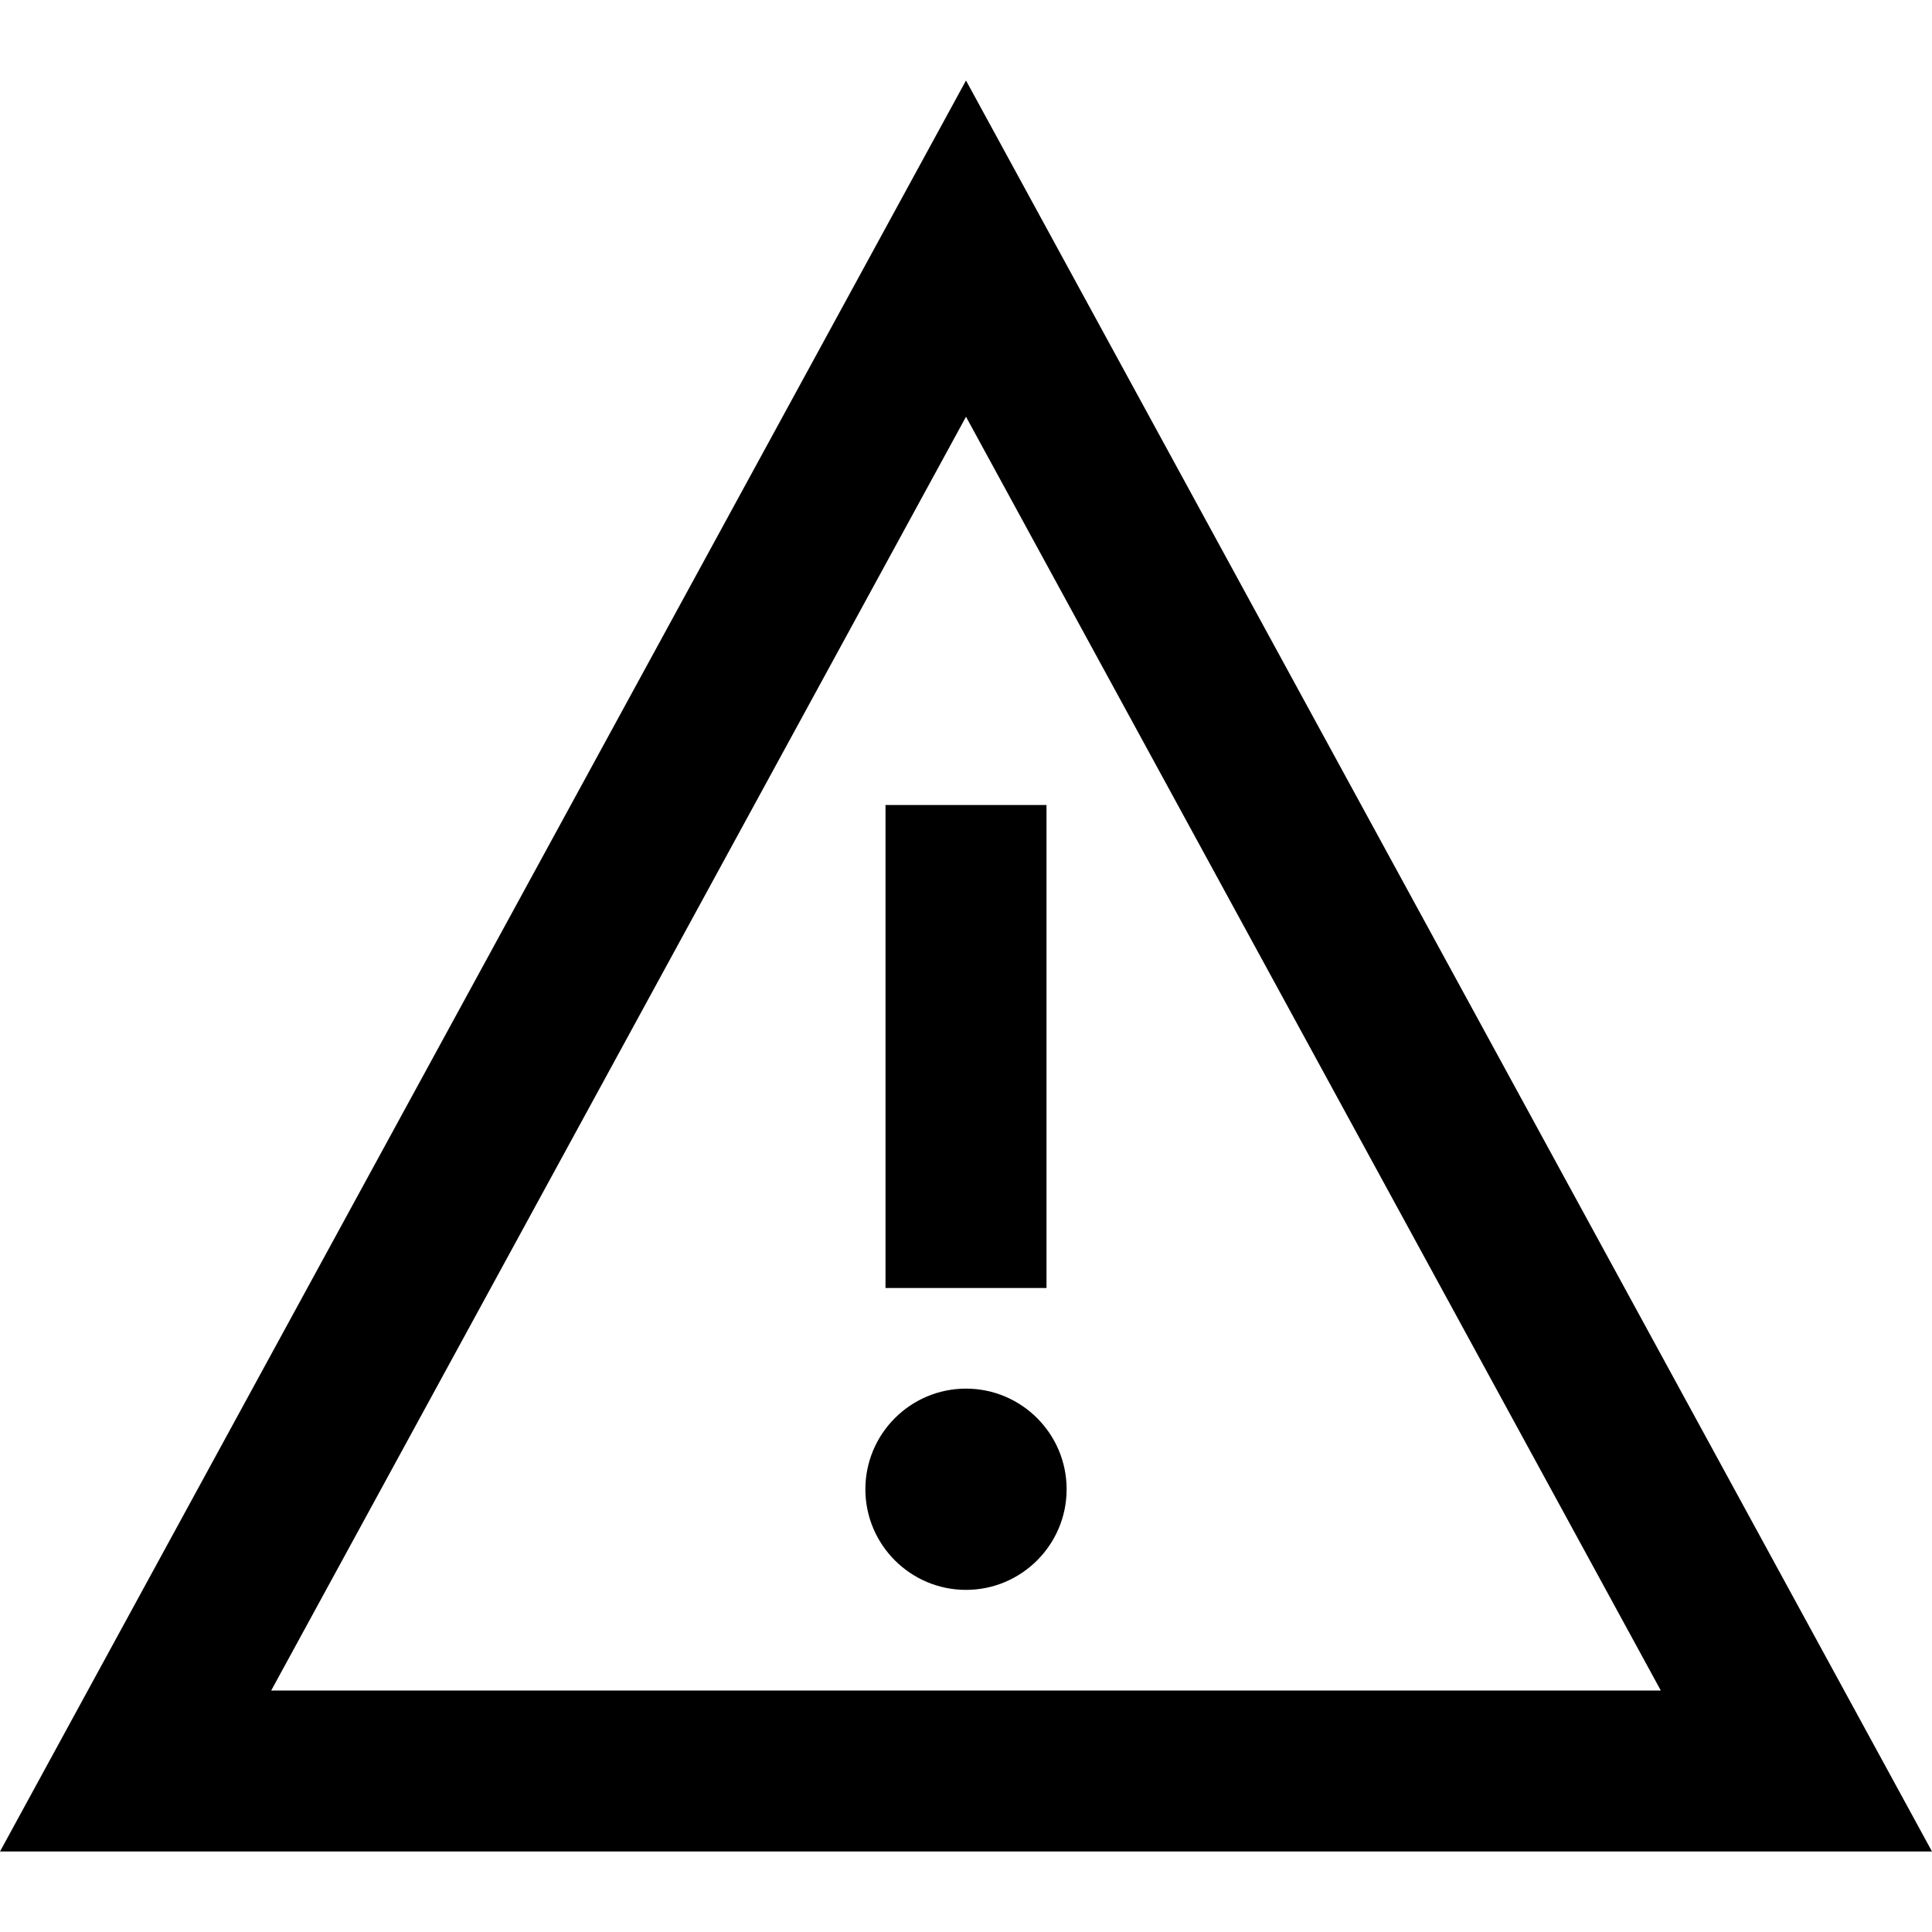
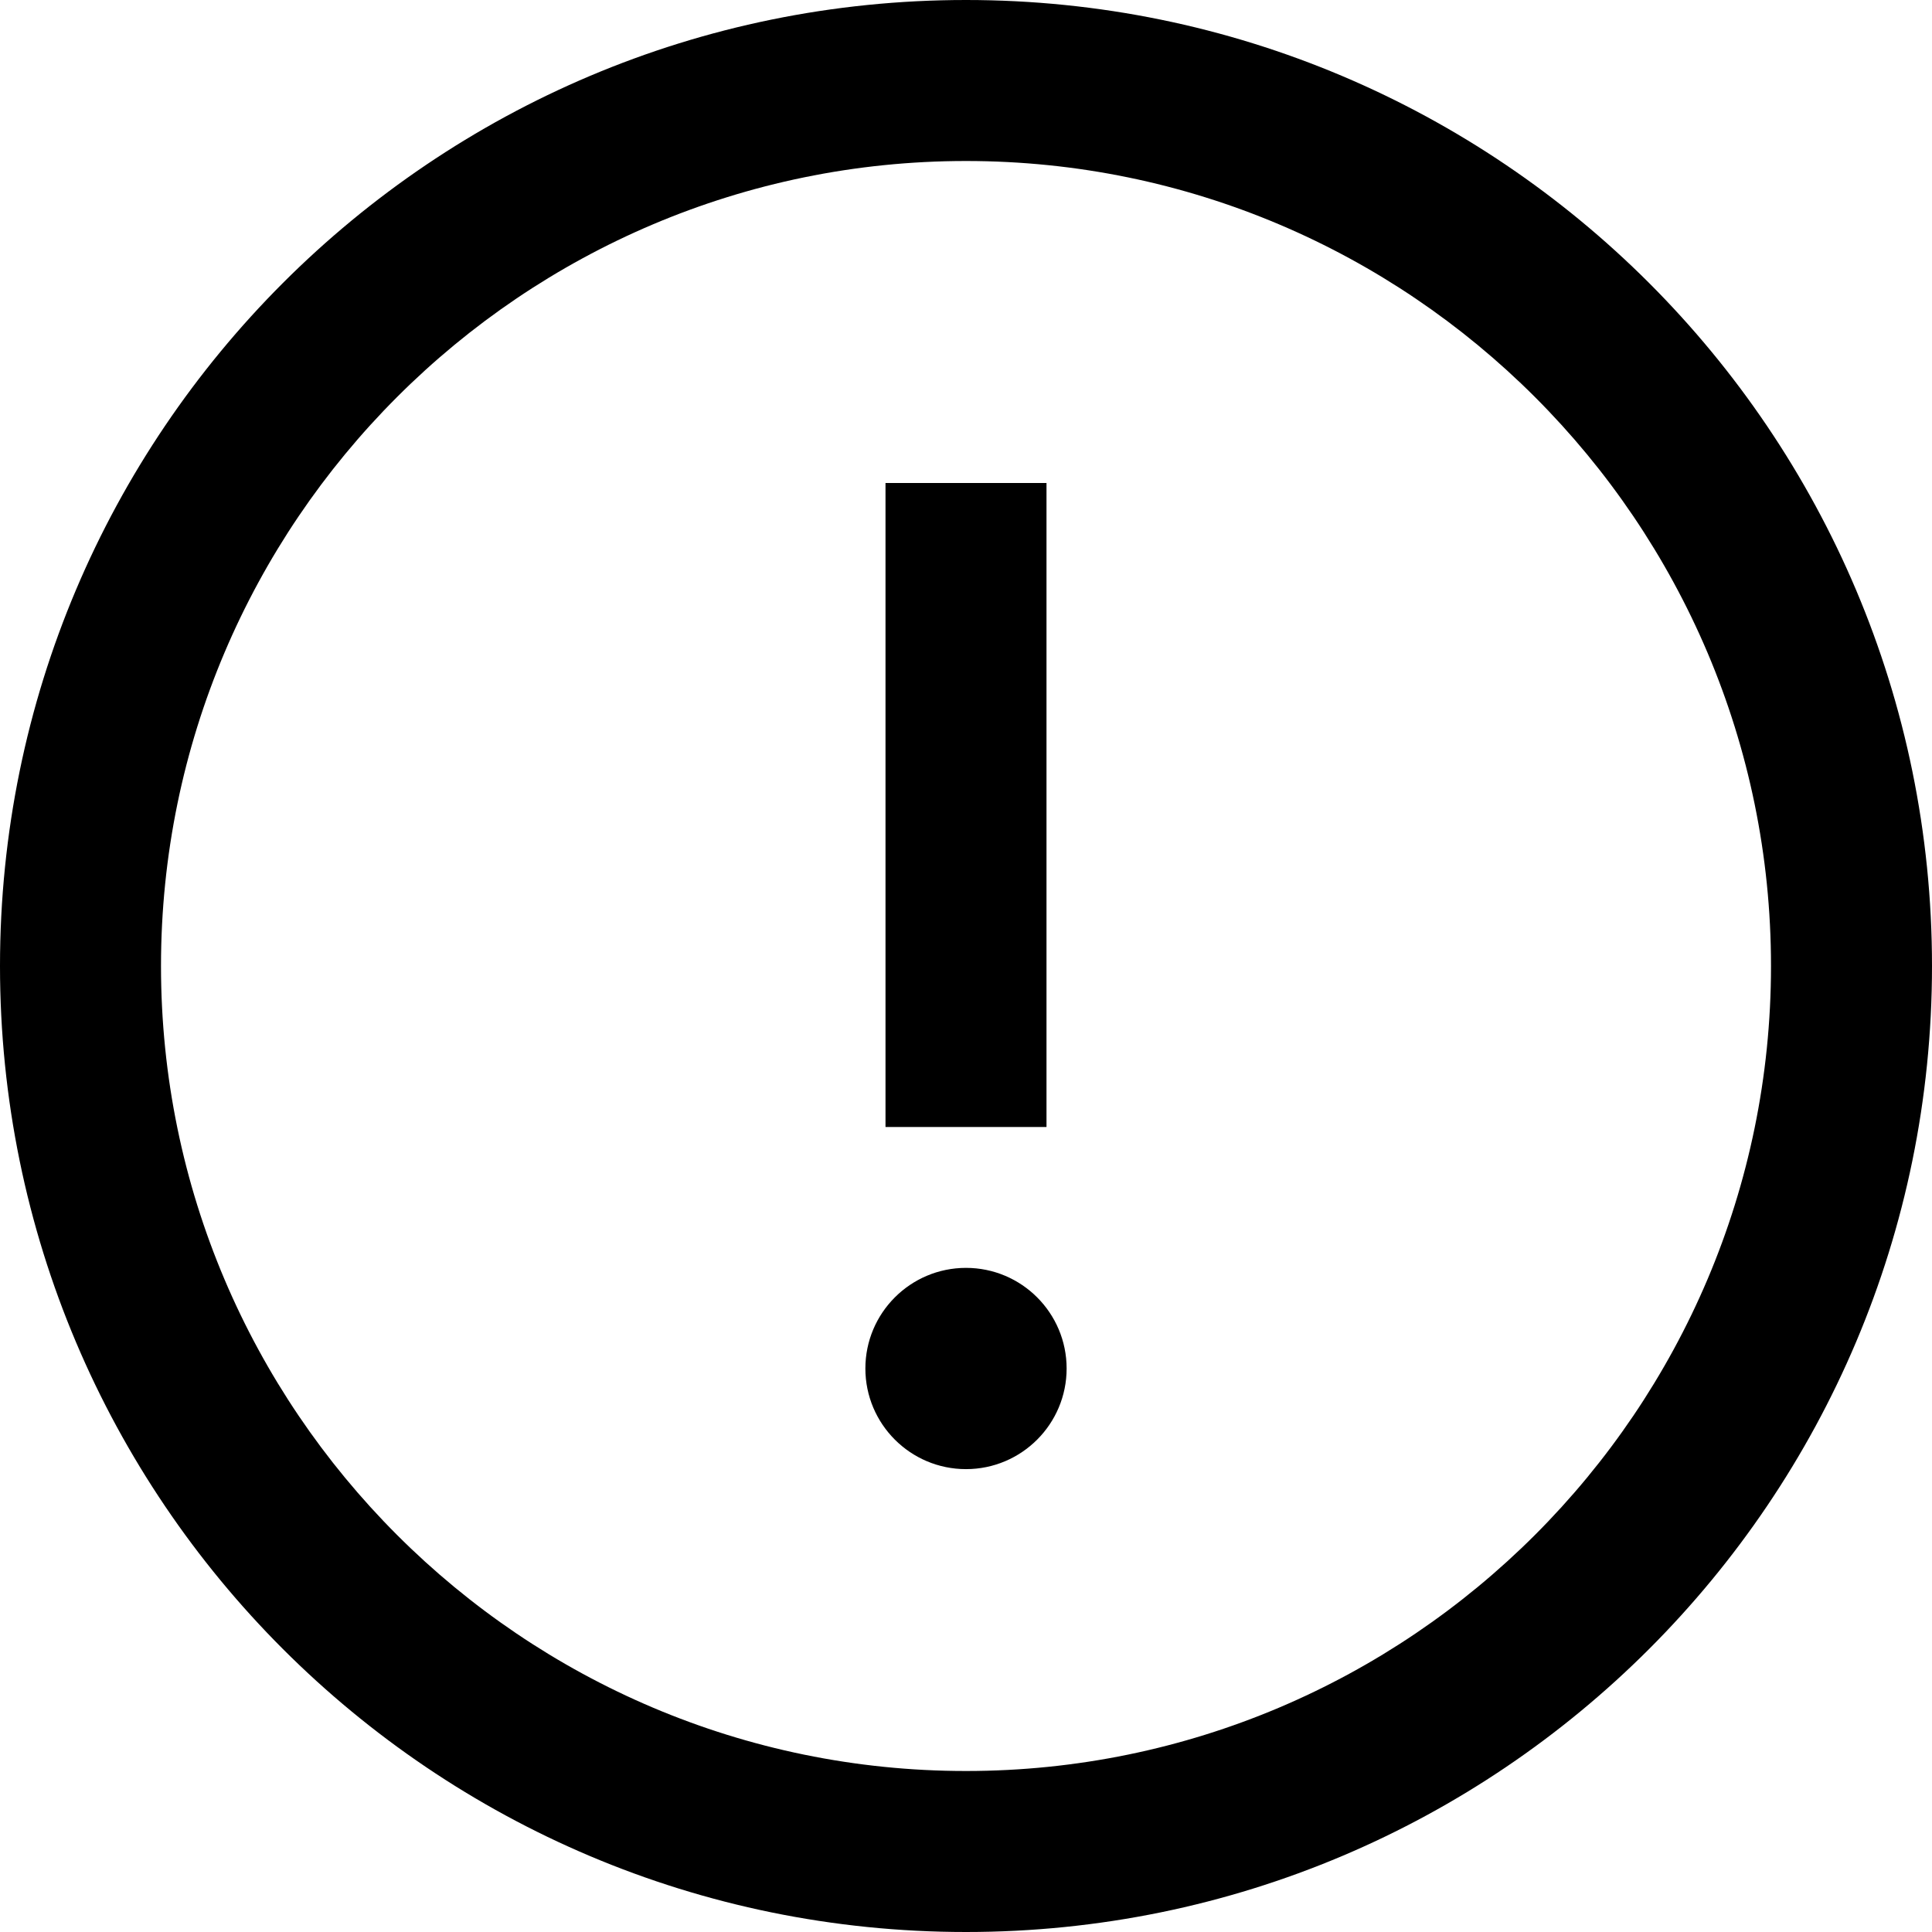
<svg xmlns="http://www.w3.org/2000/svg" width="24" height="24" viewBox="0 0 24 24">
-   <path d="M12 5.177l8.631 15.823h-17.262l8.631-15.823zm0-4.177l-12 22h24l-12-22zm-1 9h2v6h-2v-6zm1 9.75c-.689 0-1.25-.56-1.25-1.25s.561-1.25 1.25-1.25 1.25.56 1.25 1.25-.561 1.25-1.25 1.25z" />
+   <path d="M12 2c5.514 0 10 4.486 10 10s-4.486 10-10 10-10-4.486-10-10 4.486-10 10-10zm0-2c-6.627 0-12 5.373-12 12s5.373 12 12 12 12-5.373 12-12-5.373-12-12-12zm-1 6h2v8h-2v-8zm1 12.25c-.69 0-1.25-.56-1.25-1.25s.56-1.25 1.25-1.25 1.25.56 1.25 1.25-.56 1.25-1.25 1.25z" />
</svg>
